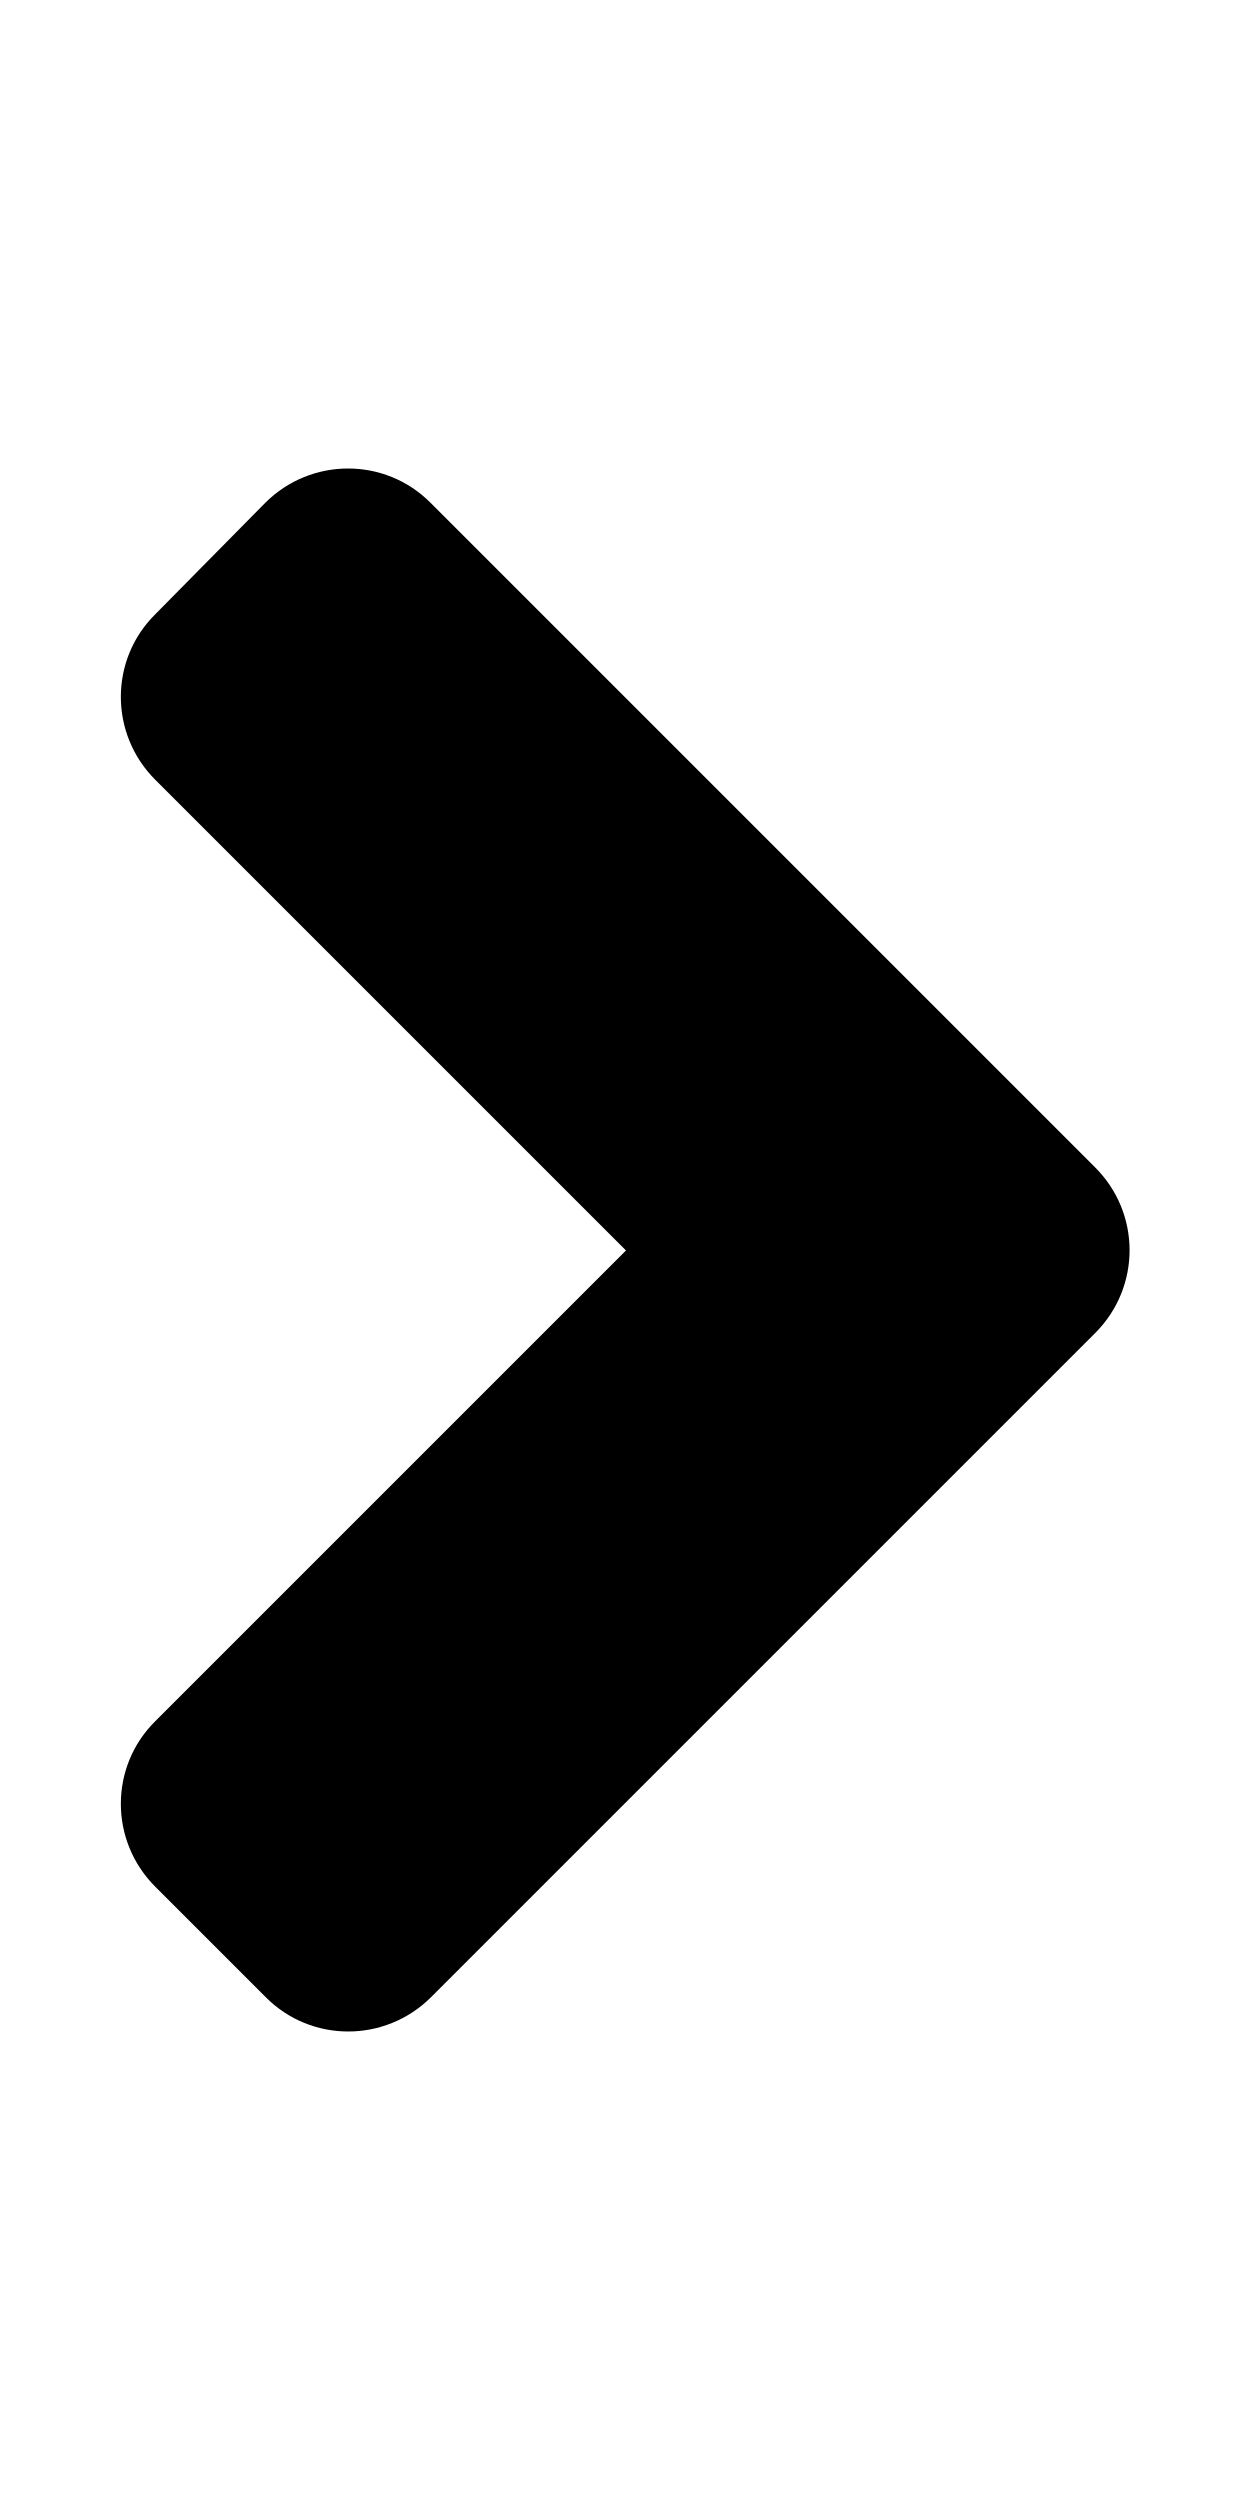
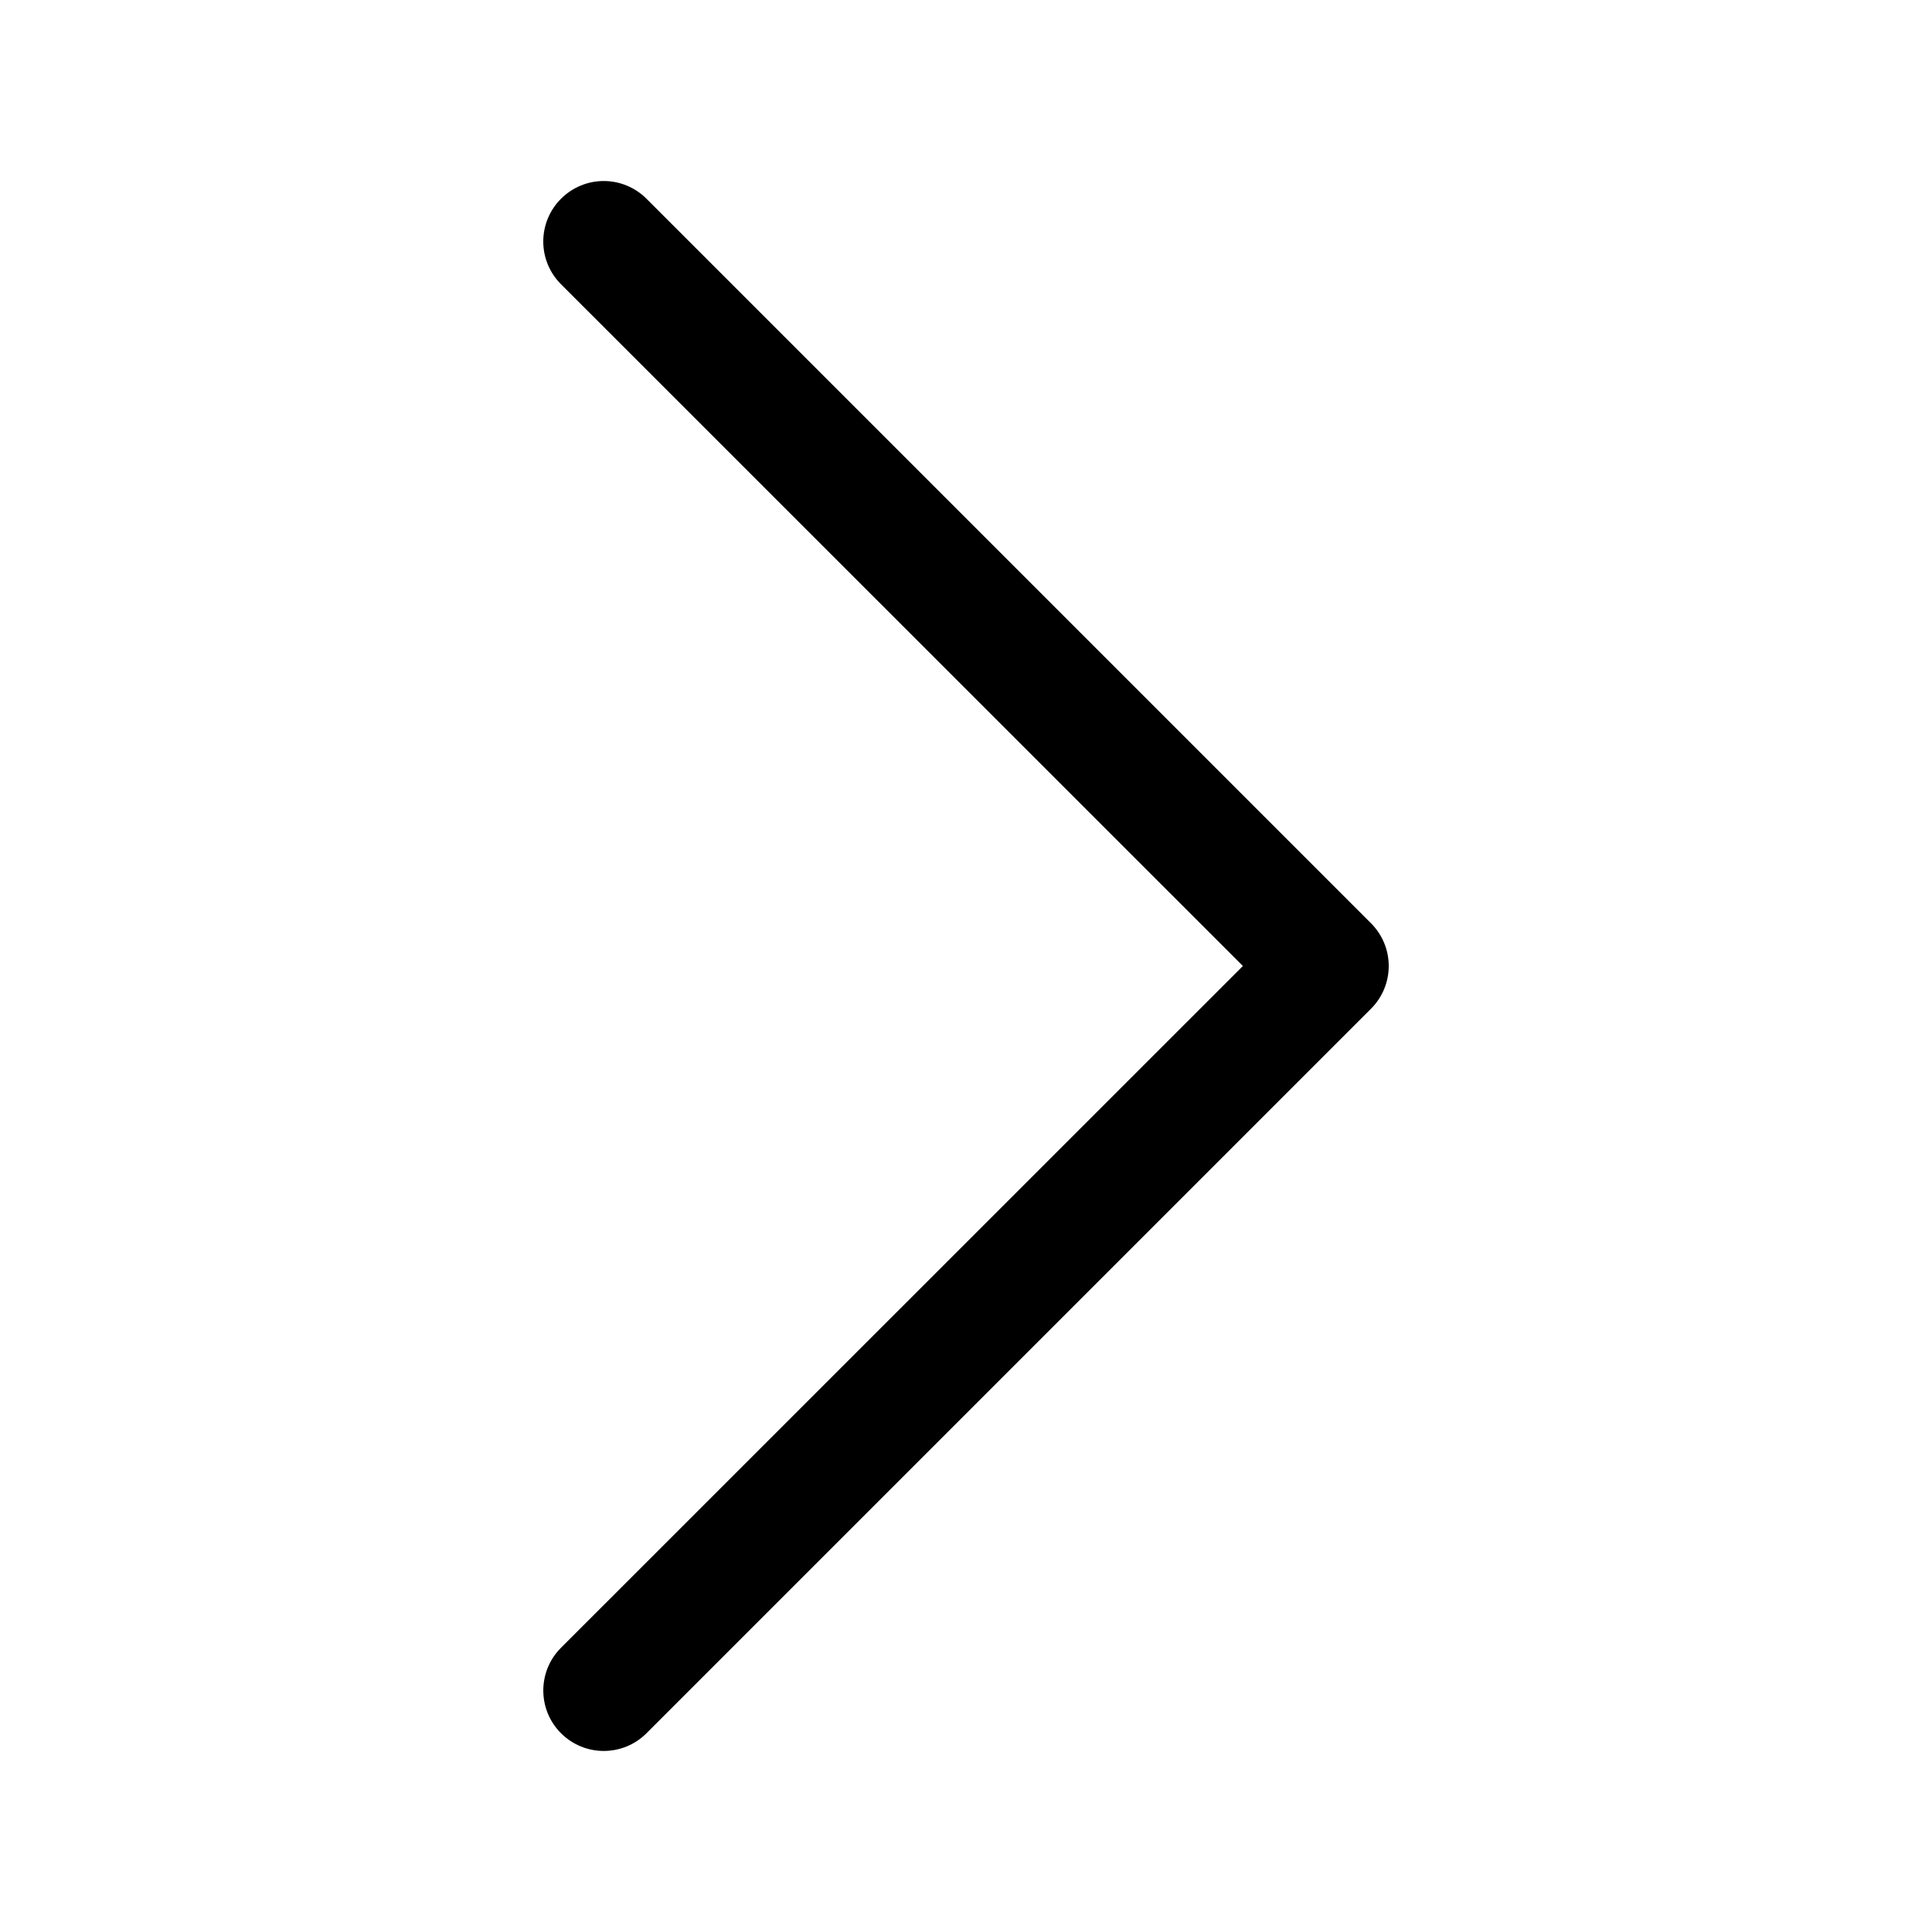
- <svg xmlns="http://www.w3.org/2000/svg" aria-hidden="true" focusable="false" role="img" viewBox="0 0 256 512">
-   <path fill="currentColor" d="M224.3 273l-136 136c-9.4 9.4-24.6 9.4-33.9 0l-22.6-22.6c-9.4-9.4-9.4-24.6 0-33.9l96.4-96.4-96.4-96.4c-9.4-9.4-9.4-24.6 0-33.9L54.3 103c9.4-9.4 24.6-9.4 33.9 0l136 136c9.5 9.4 9.5 24.6.1 34z" />
+ <svg xmlns="http://www.w3.org/2000/svg" viewBox="0 0 16 16" fill="currentColor">
+   <path fill-rule="evenodd" d="M4.646 1.646a.5.5 0 0 1 .708 0l6 6a.5.5 0 0 1 0 .708l-6 6a.5.5 0 0 1-.708-.708L10.293 8 4.646 2.354a.5.5 0 0 1 0-.708z" />
</svg>
